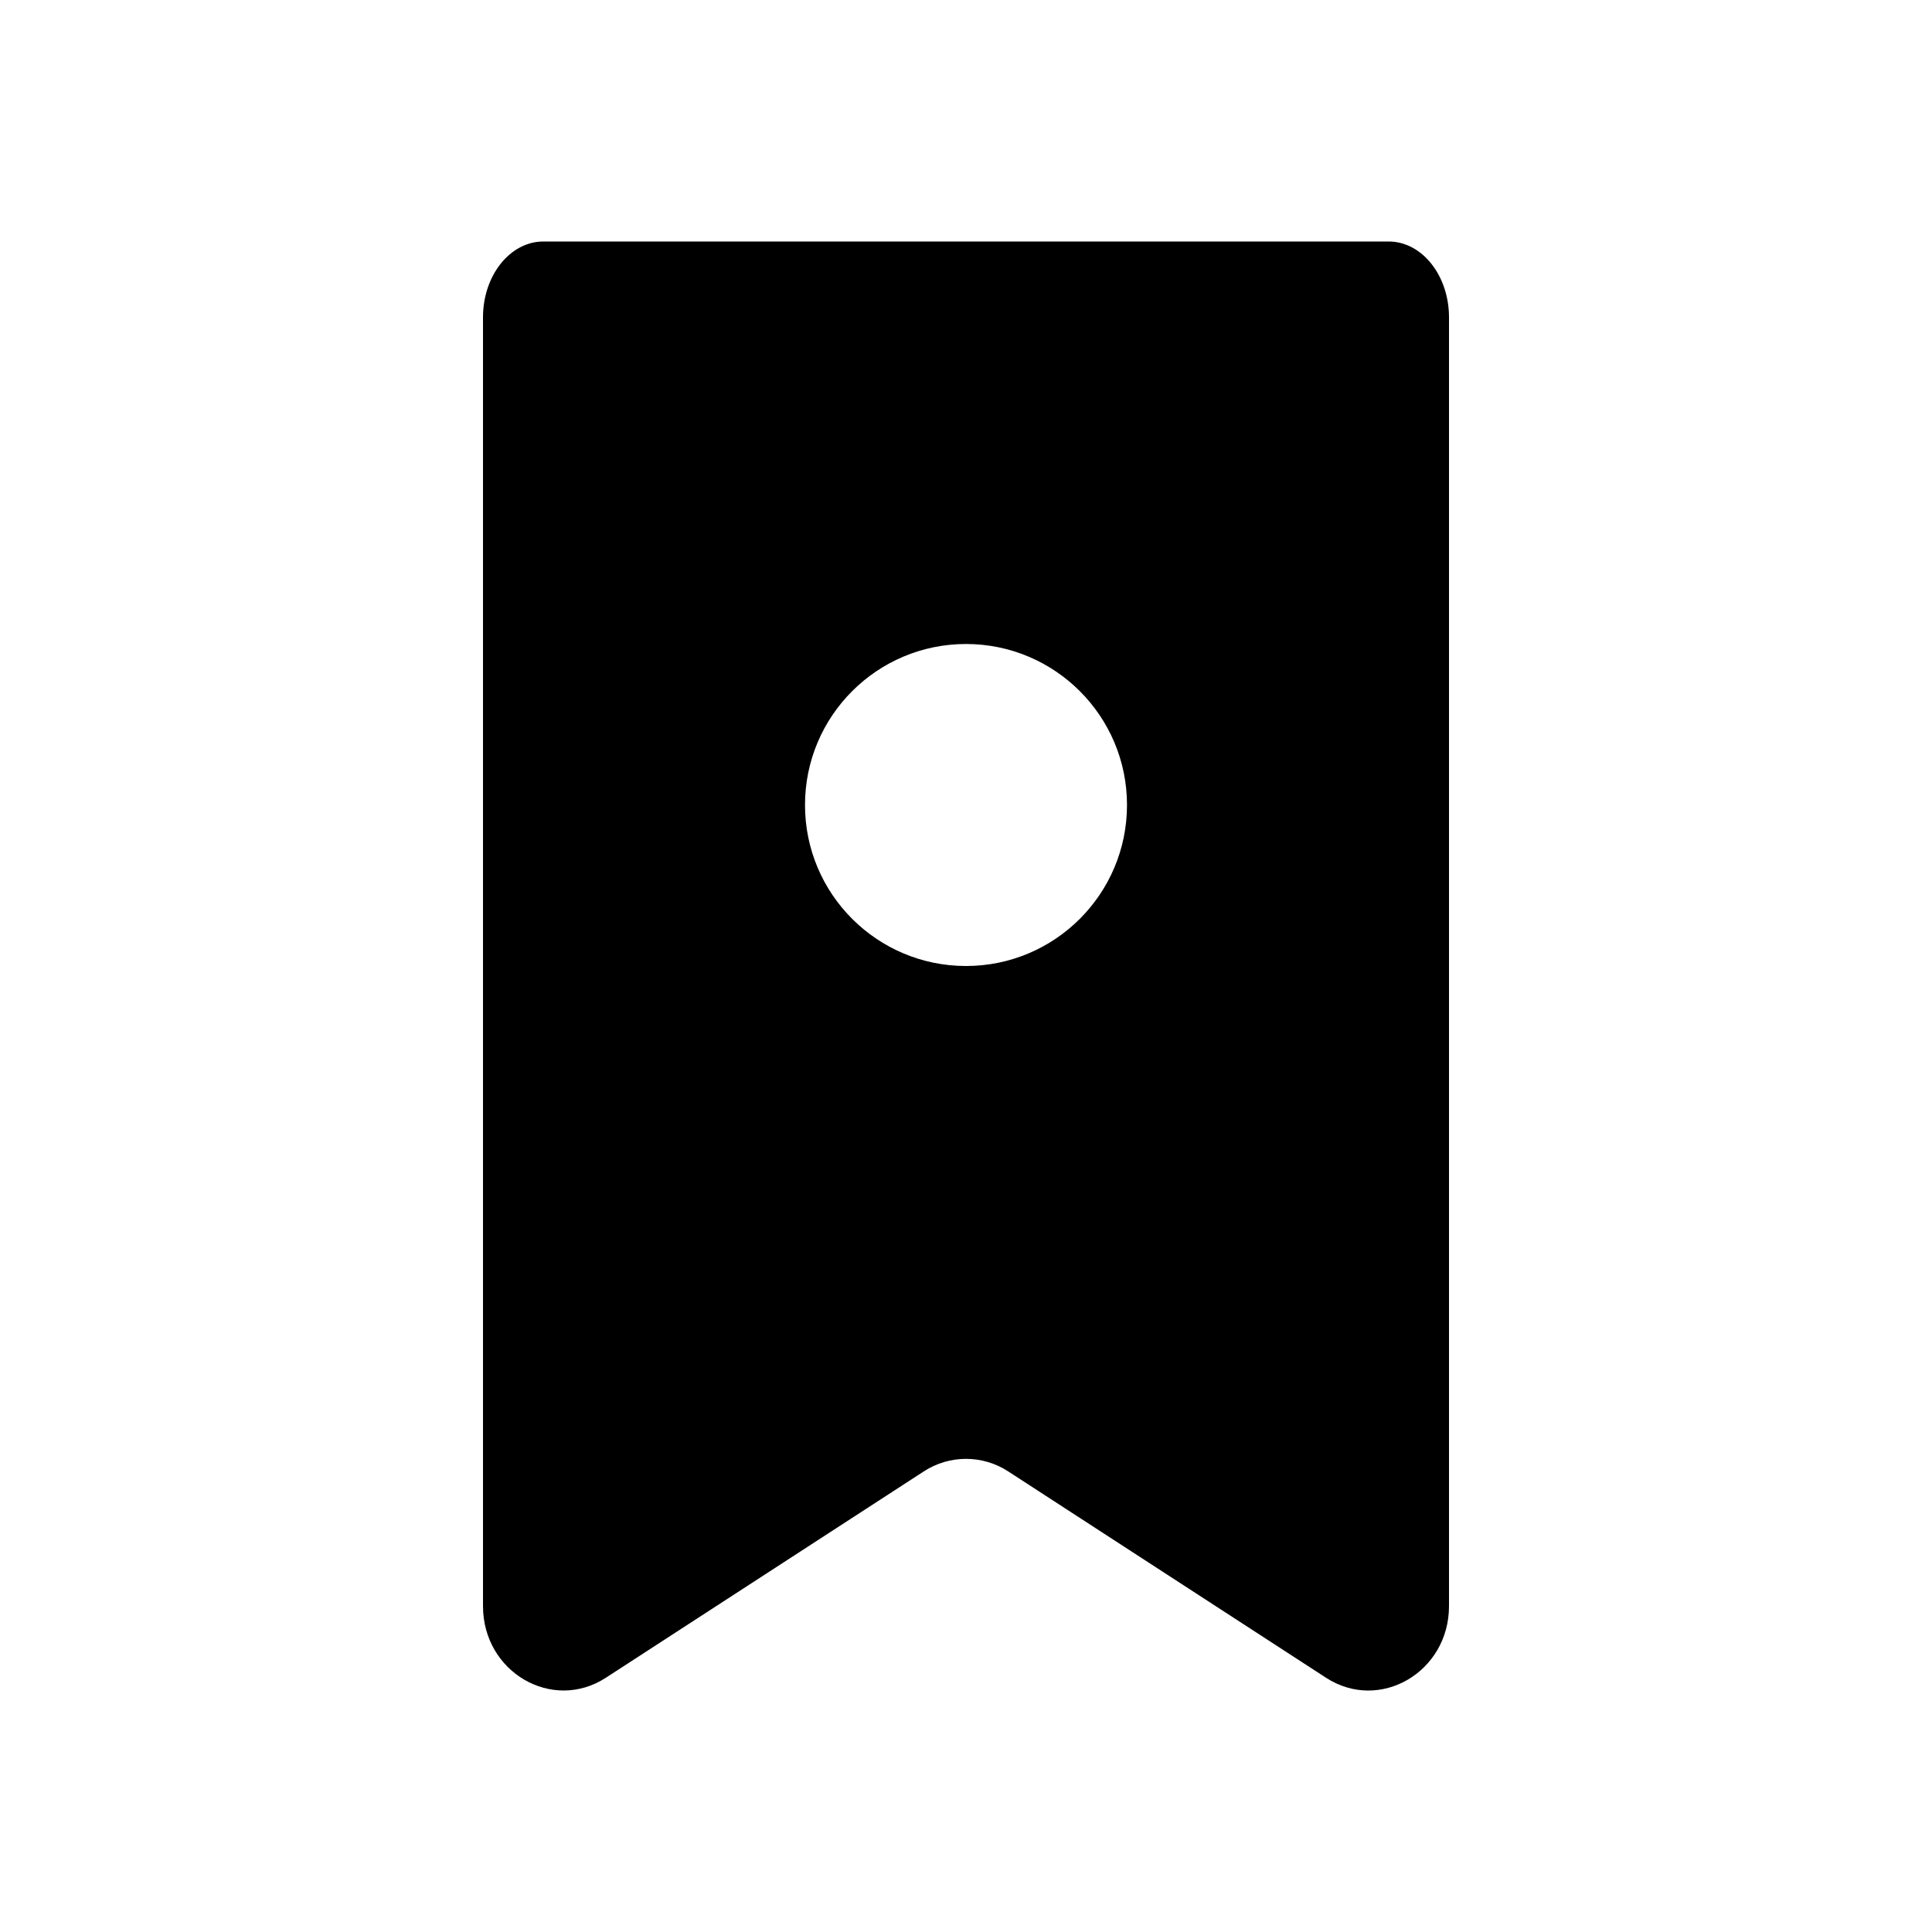
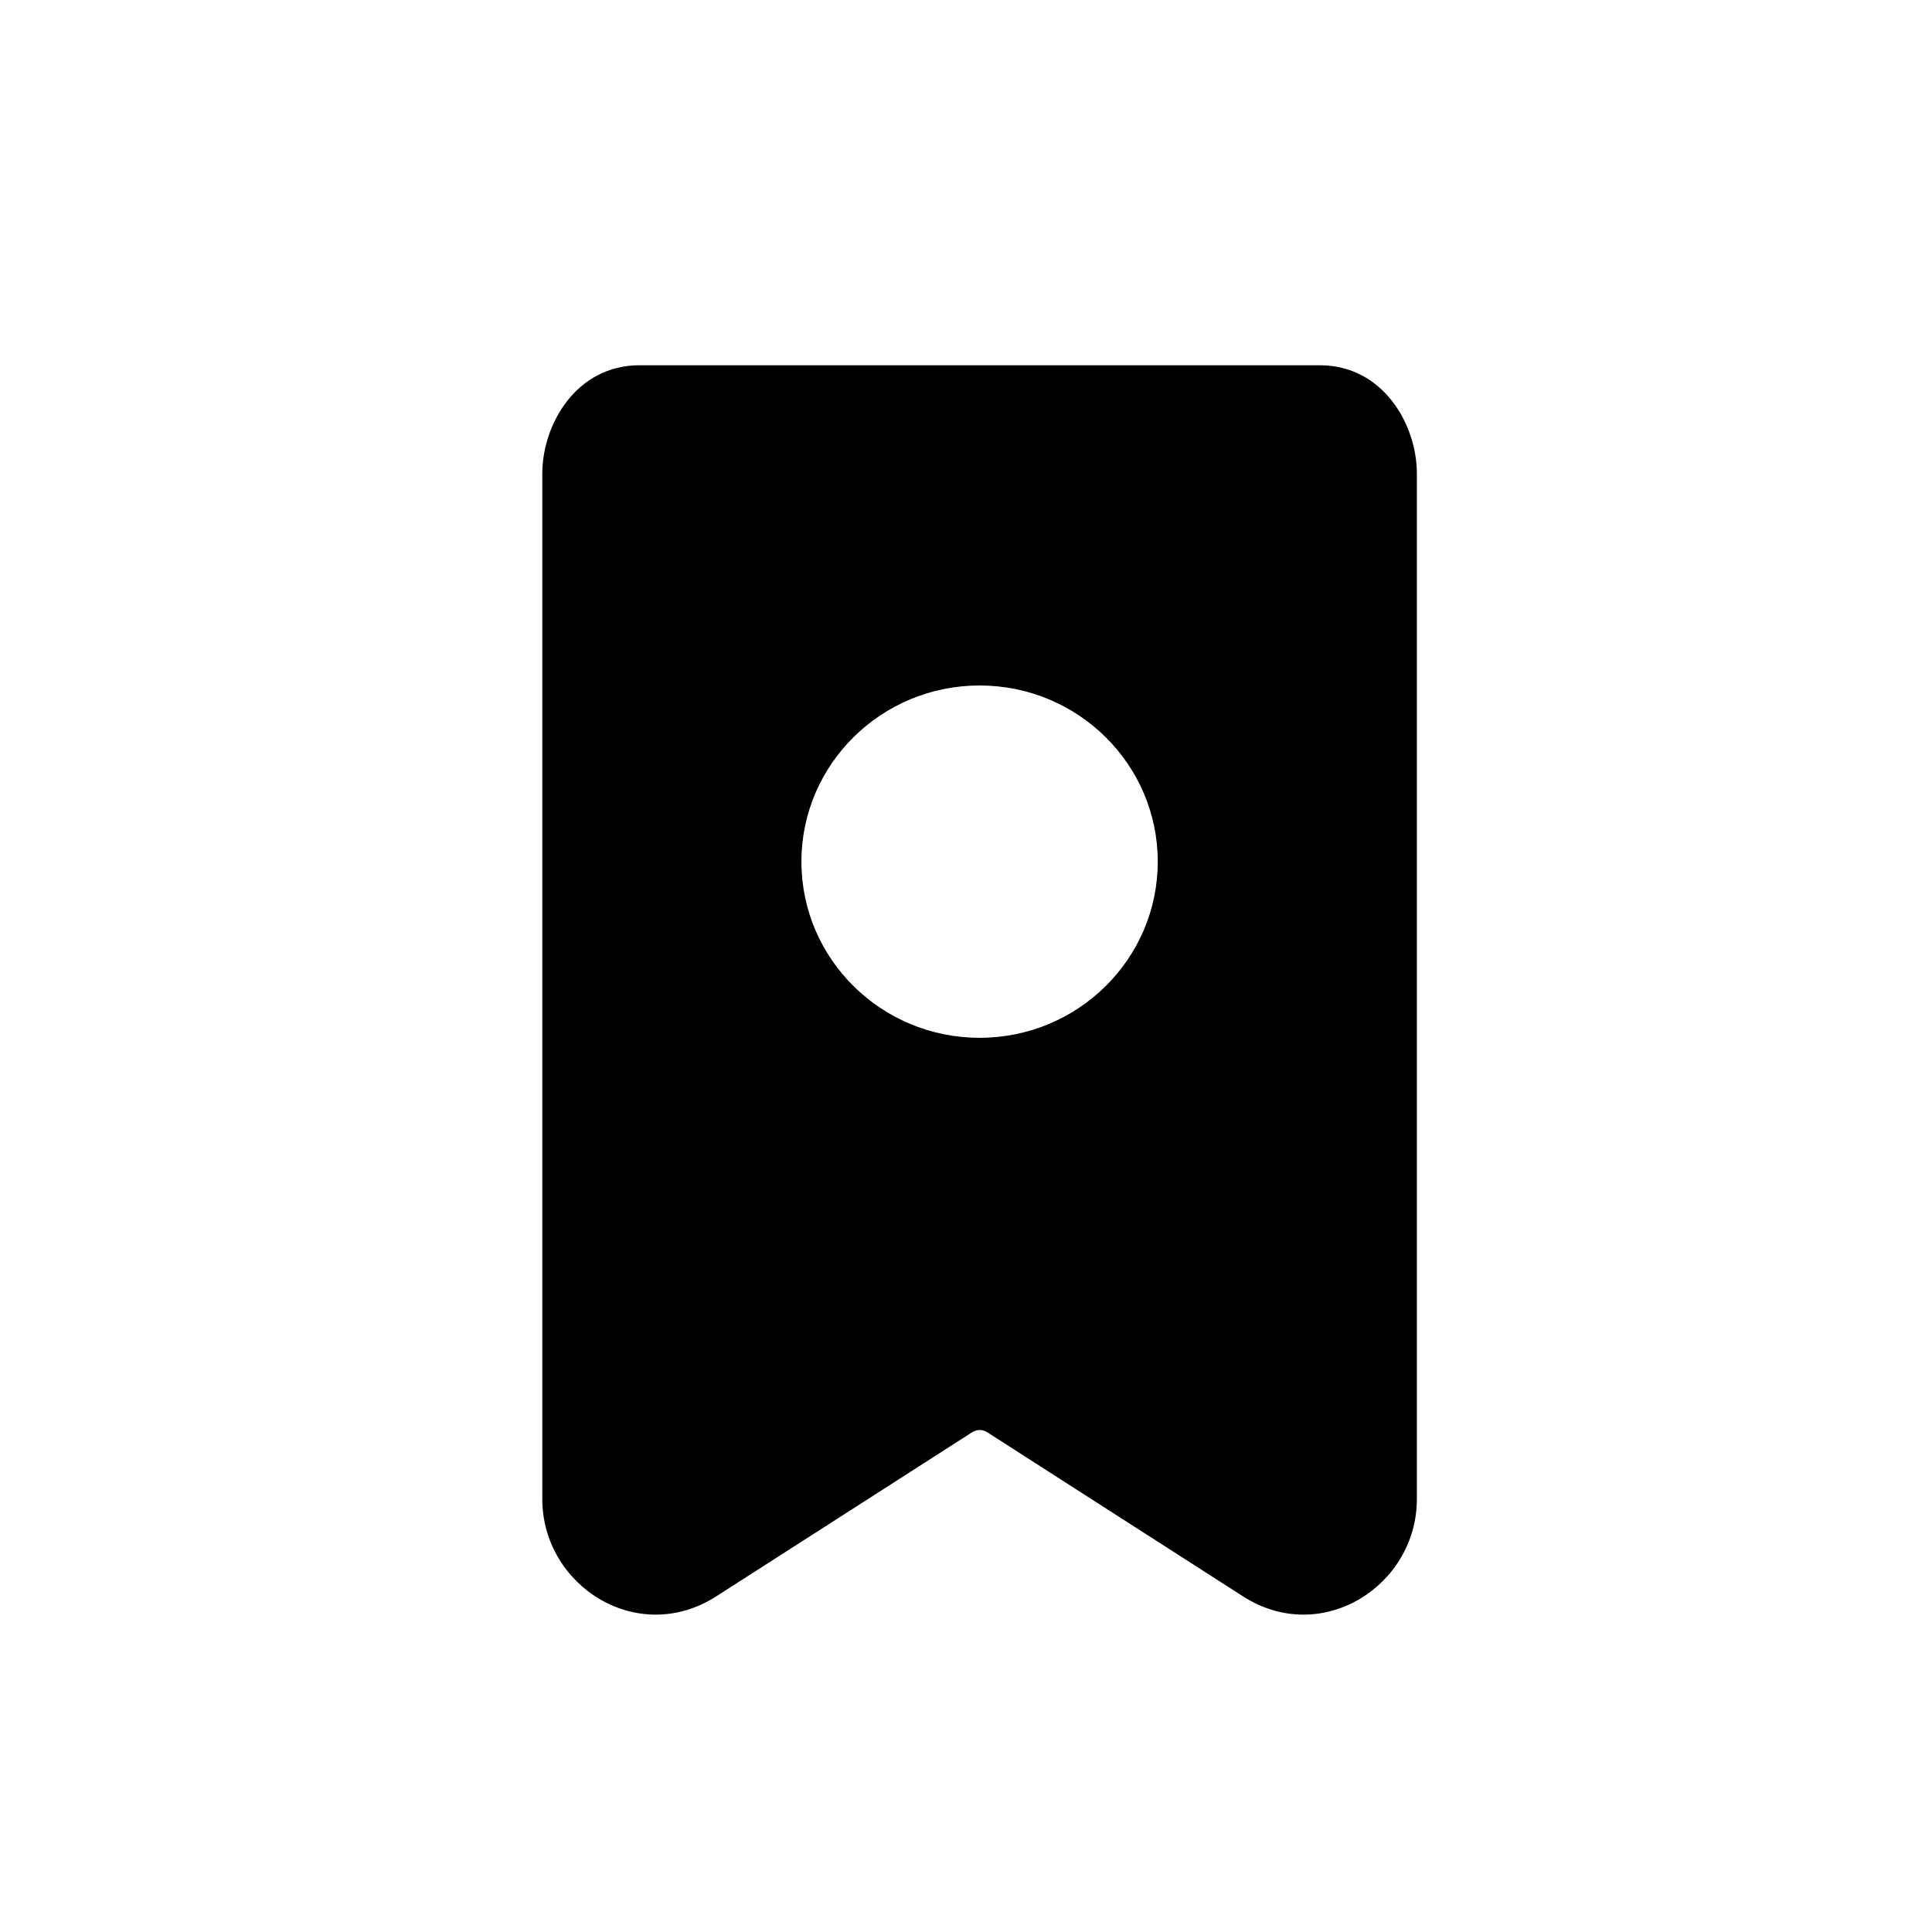
- <svg xmlns="http://www.w3.org/2000/svg" viewBox="0 0 24 24" fill="currentColor">
-   <path fill-rule="evenodd" d="M7.527,20.841C6.861,21.274,6,20.772,6,19.952L6,3.942C6,3.422,6.336,3,6.75,3L17.25,3C17.664,3,18,3.422,18,3.942L18,19.952C18,20.772,17.139,21.274,16.473,20.842L12.527,18.28C12.207,18.07,11.793,18.07,11.473,18.28L7.527,20.841ZM12,12C13.104,12,14,11.105,14,10C14,8.895,13.104,8,12,8C10.896,8,10,8.895,10,10C10,11.105,10.896,12,12,12Z" />
+ <svg xmlns="http://www.w3.org/2000/svg" viewBox="0 0 30.927 30.926" fill="currentColor">
+   <path d="M15.681,10.973C17.256,10.973,18.533,12.236,18.533,13.793C18.533,15.35,17.256,16.613,15.681,16.613C14.107,16.613,12.829,15.35,12.829,13.793C12.829,12.236,14.107,10.973,15.681,10.973M8.681,7.582L8.681,23.997C8.681,25.384,10.205,26.363,11.467,25.553L15.559,22.929C15.634,22.879,15.732,22.879,15.806,22.929L19.896,25.553C21.158,26.363,22.681,25.383,22.681,23.997L22.681,7.582C22.681,6.796,22.141,5.847,21.126,5.847L10.237,5.847C9.222,5.847,8.681,6.796,8.681,7.582" />
</svg>
